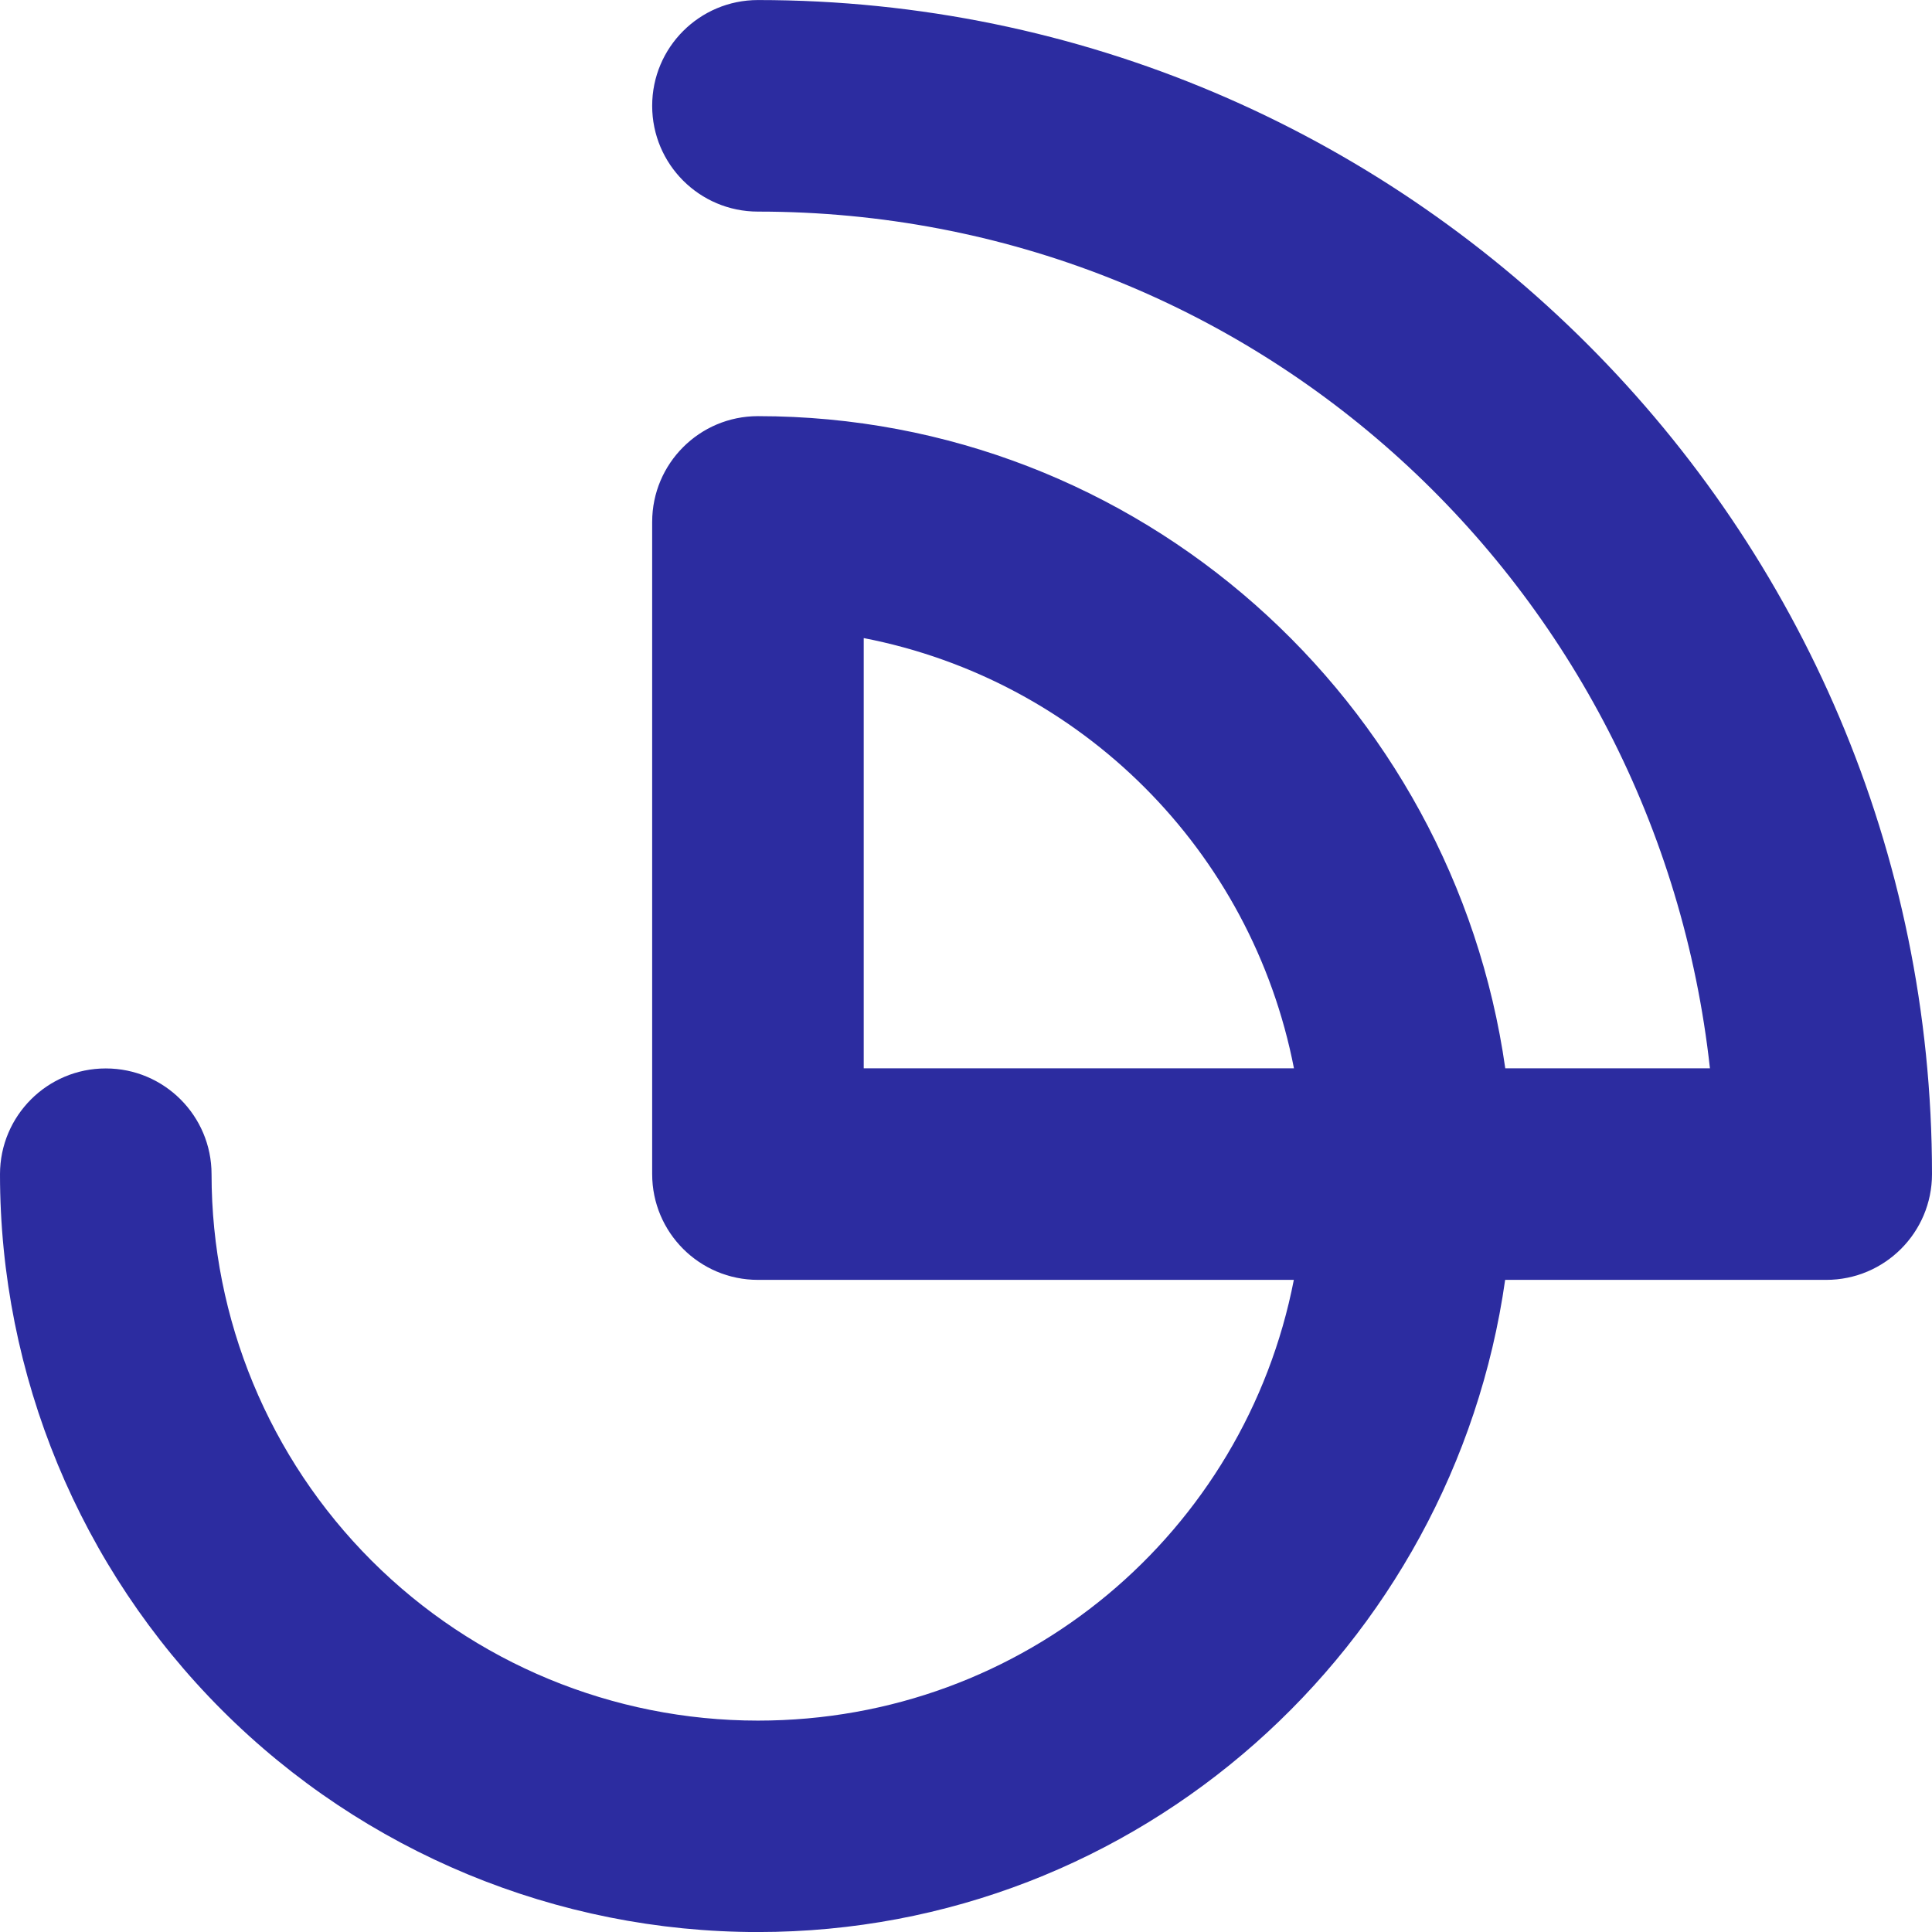
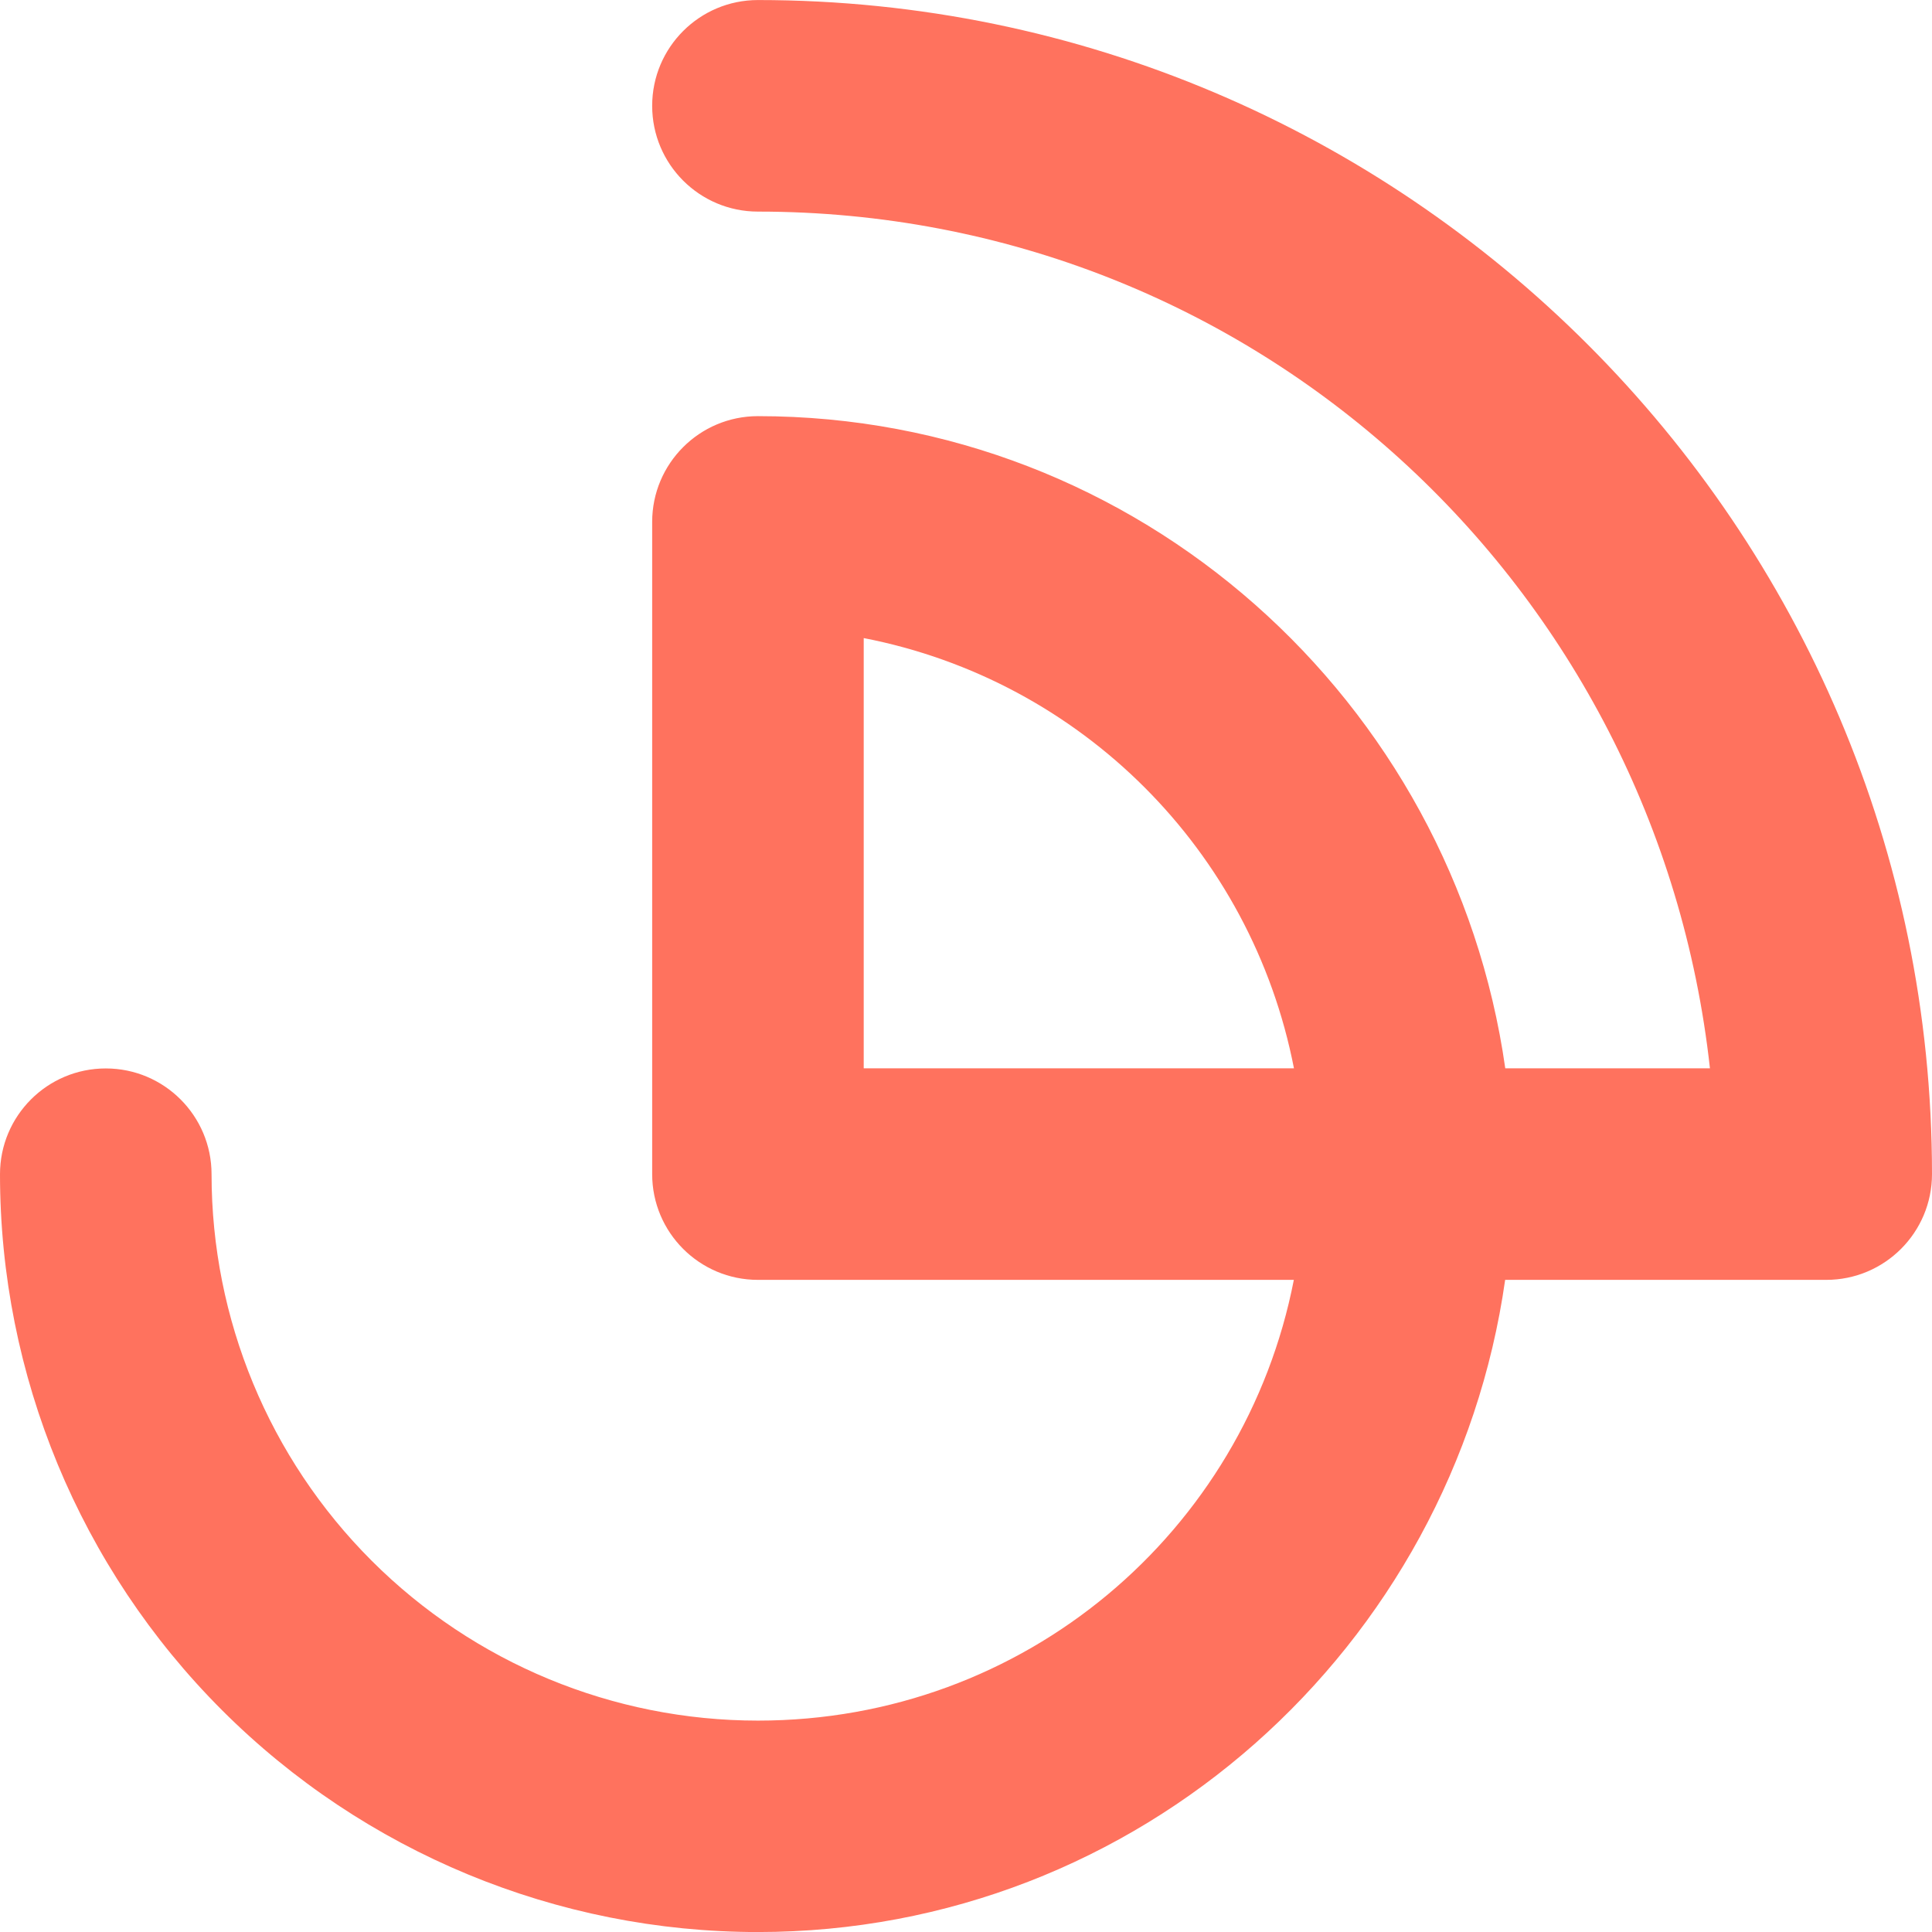
<svg xmlns="http://www.w3.org/2000/svg" id="SVGRoot" version="1.1" viewBox="0 0 16 16">
-   <path d="m6.277 3.423e-4a0.876 0.876 0 0 0-0.876 0.876 0.876 0.876 0 0 0 0.876 0.876c4.113 3e-7 7.444 3.103 7.884 7.095h-1.695c-0.432-3.041-3.032-5.401-6.189-5.401a0.876 0.876 0 0 0-0.876 0.876v5.401a0.876 0.876 0 0 0 0.876 0.876h4.438c-0.406 2.086-2.229 3.65-4.438 3.65-1.201 0-2.351-0.476-3.2-1.325-0.849-0.849-1.325-1.999-1.325-3.2a0.876 0.876 0 0 0-0.876-0.876 0.876 0.876 0 0 0-0.876 0.876c0 1.665 0.661 3.261 1.838 4.438 1.177 1.177 2.774 1.838 4.438 1.838 3.157 0 5.757-2.36 6.189-5.401h2.659a0.876 0.876 0 0 0 0.876-0.876c0-5.359-4.364-9.723-9.723-9.723zm0.876 5.284c1.803 0.35 3.212 1.76 3.563 3.563h-3.563z" color="#000000" fill="#2c2ca0" stroke-linecap="round" stroke-linejoin="round" style="-inkscape-stroke:none;paint-order:stroke markers fill" />
+   <path d="m6.277 3.423e-4a0.876 0.876 0 0 0-0.876 0.876 0.876 0.876 0 0 0 0.876 0.876c4.113 3e-7 7.444 3.103 7.884 7.095h-1.695c-0.432-3.041-3.032-5.401-6.189-5.401a0.876 0.876 0 0 0-0.876 0.876v5.401a0.876 0.876 0 0 0 0.876 0.876h4.438c-0.406 2.086-2.229 3.65-4.438 3.65-1.201 0-2.351-0.476-3.2-1.325-0.849-0.849-1.325-1.999-1.325-3.2a0.876 0.876 0 0 0-0.876-0.876 0.876 0.876 0 0 0-0.876 0.876c0 1.665 0.661 3.261 1.838 4.438 1.177 1.177 2.774 1.838 4.438 1.838 3.157 0 5.757-2.36 6.189-5.401h2.659a0.876 0.876 0 0 0 0.876-0.876c0-5.359-4.364-9.723-9.723-9.723zm0.876 5.284c1.803 0.35 3.212 1.76 3.563 3.563h-3.563z" fill="#ff725e" stroke-linecap="round" stroke-linejoin="round" style="paint-order:stroke markers fill" />
</svg>
